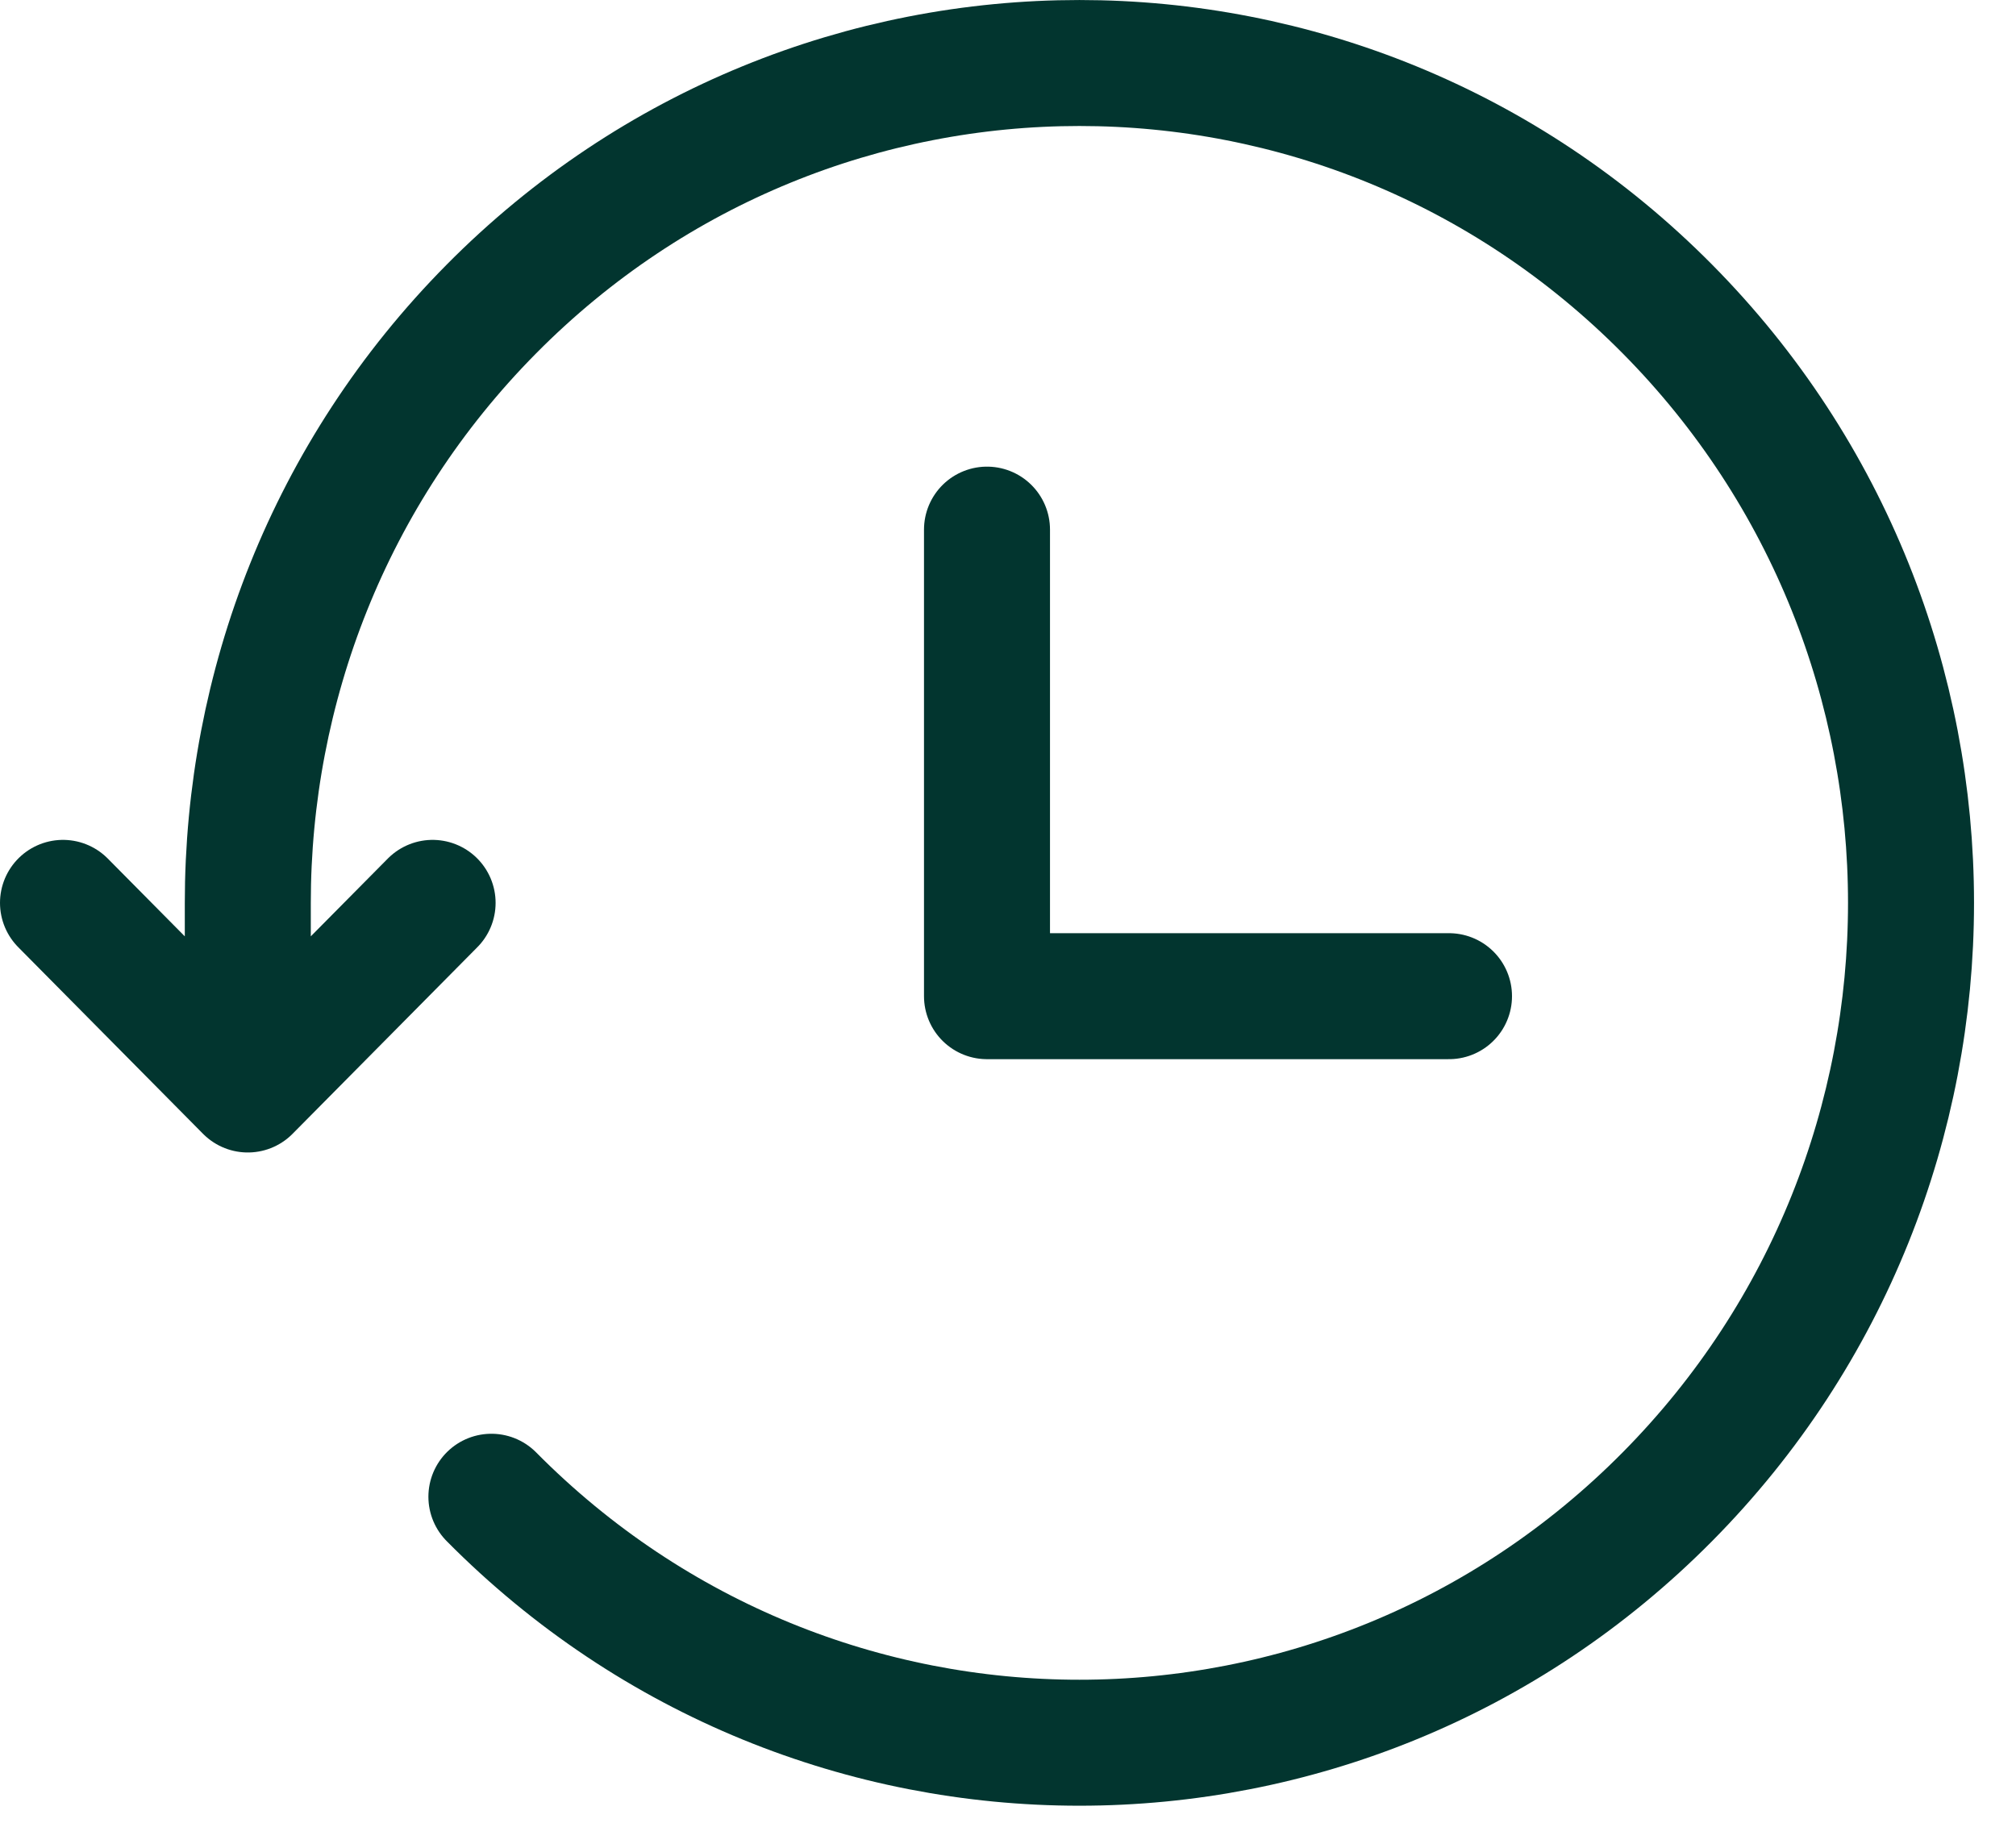
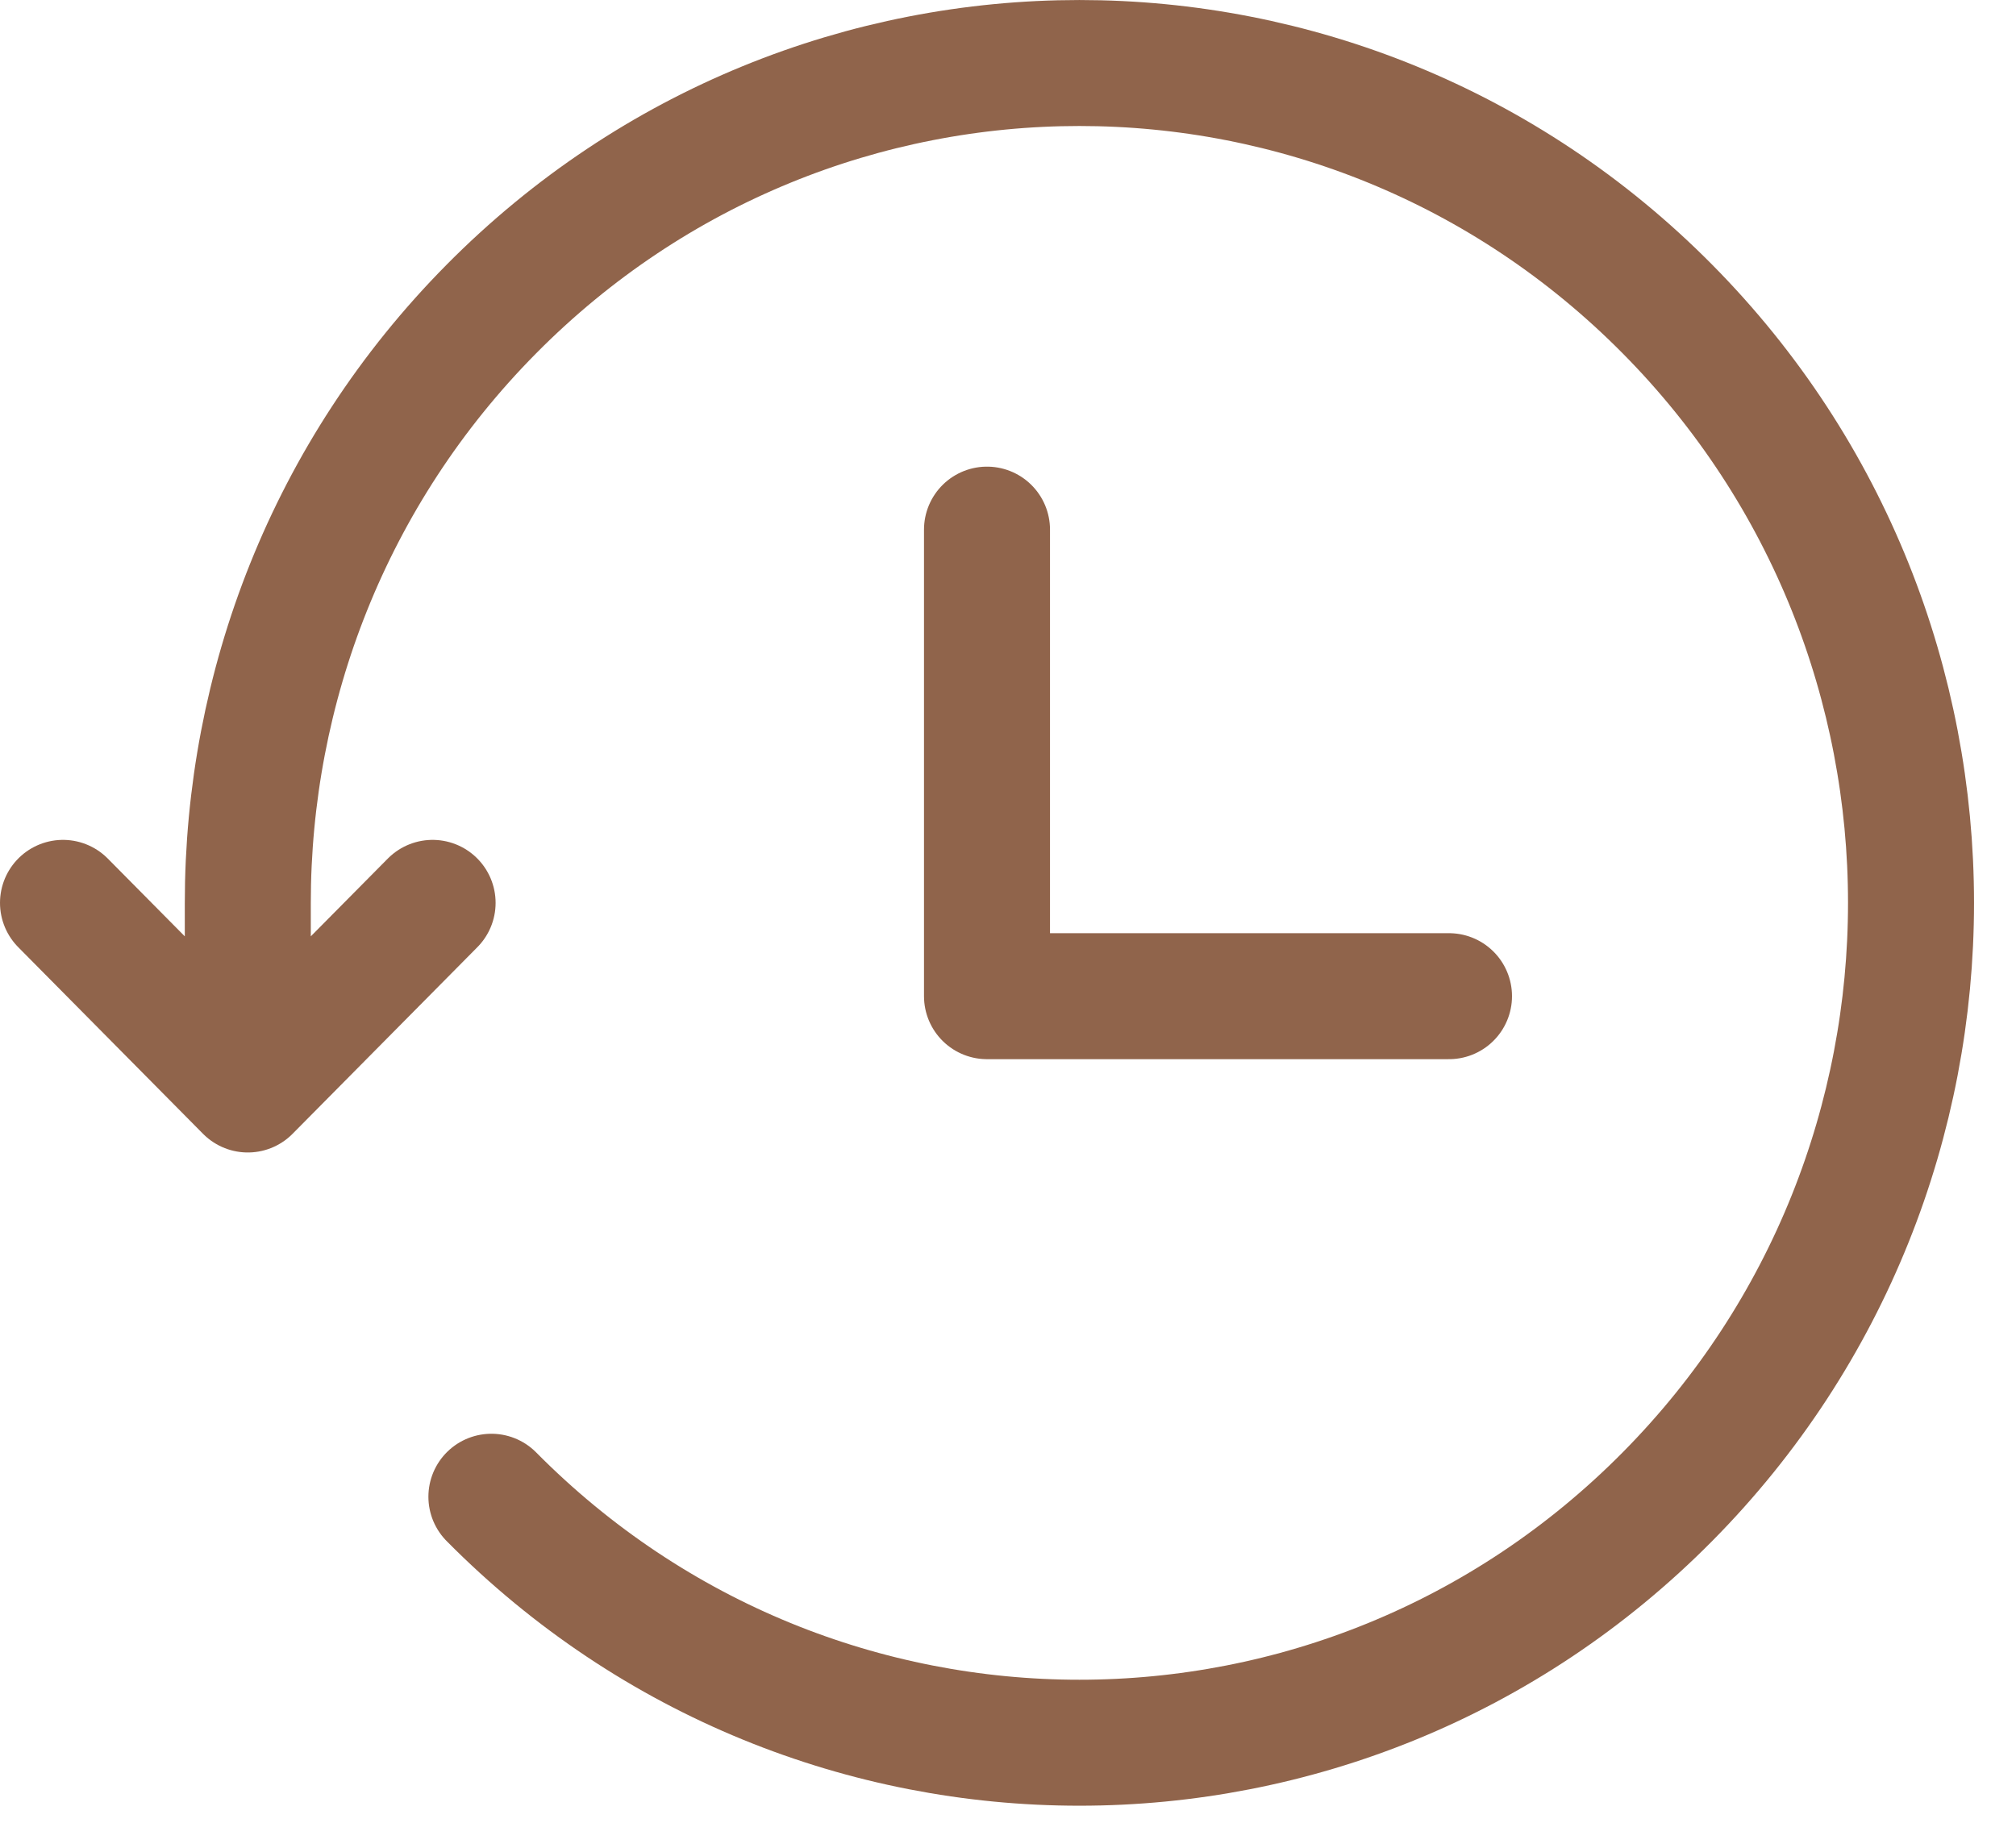
<svg xmlns="http://www.w3.org/2000/svg" width="24" height="22" viewBox="0 0 24 22" fill="none">
-   <path d="M5.85 17.821C9.716 21.726 15.984 21.726 19.85 17.821C23.717 13.916 23.717 7.584 19.85 3.679C15.984 -0.226 9.716 -0.226 5.85 3.679C3.915 5.633 2.949 8.194 2.95 10.755V12.972M5.15 10.75L2.95 12.972L0.75 10.75M11.75 6.306V11.861H17.25" stroke="#02352F" stroke-width="1.5" stroke-linecap="round" stroke-linejoin="round" />
+   <path d="M5.85 17.821C9.716 21.726 15.984 21.726 19.85 17.821C23.717 13.916 23.717 7.584 19.85 3.679C15.984 -0.226 9.716 -0.226 5.85 3.679C3.915 5.633 2.949 8.194 2.95 10.755V12.972M5.15 10.75L2.95 12.972L0.75 10.75M11.75 6.306V11.861H17.25" stroke="#90644b" stroke-width="1.5" stroke-linecap="round" stroke-linejoin="round" />
</svg>
